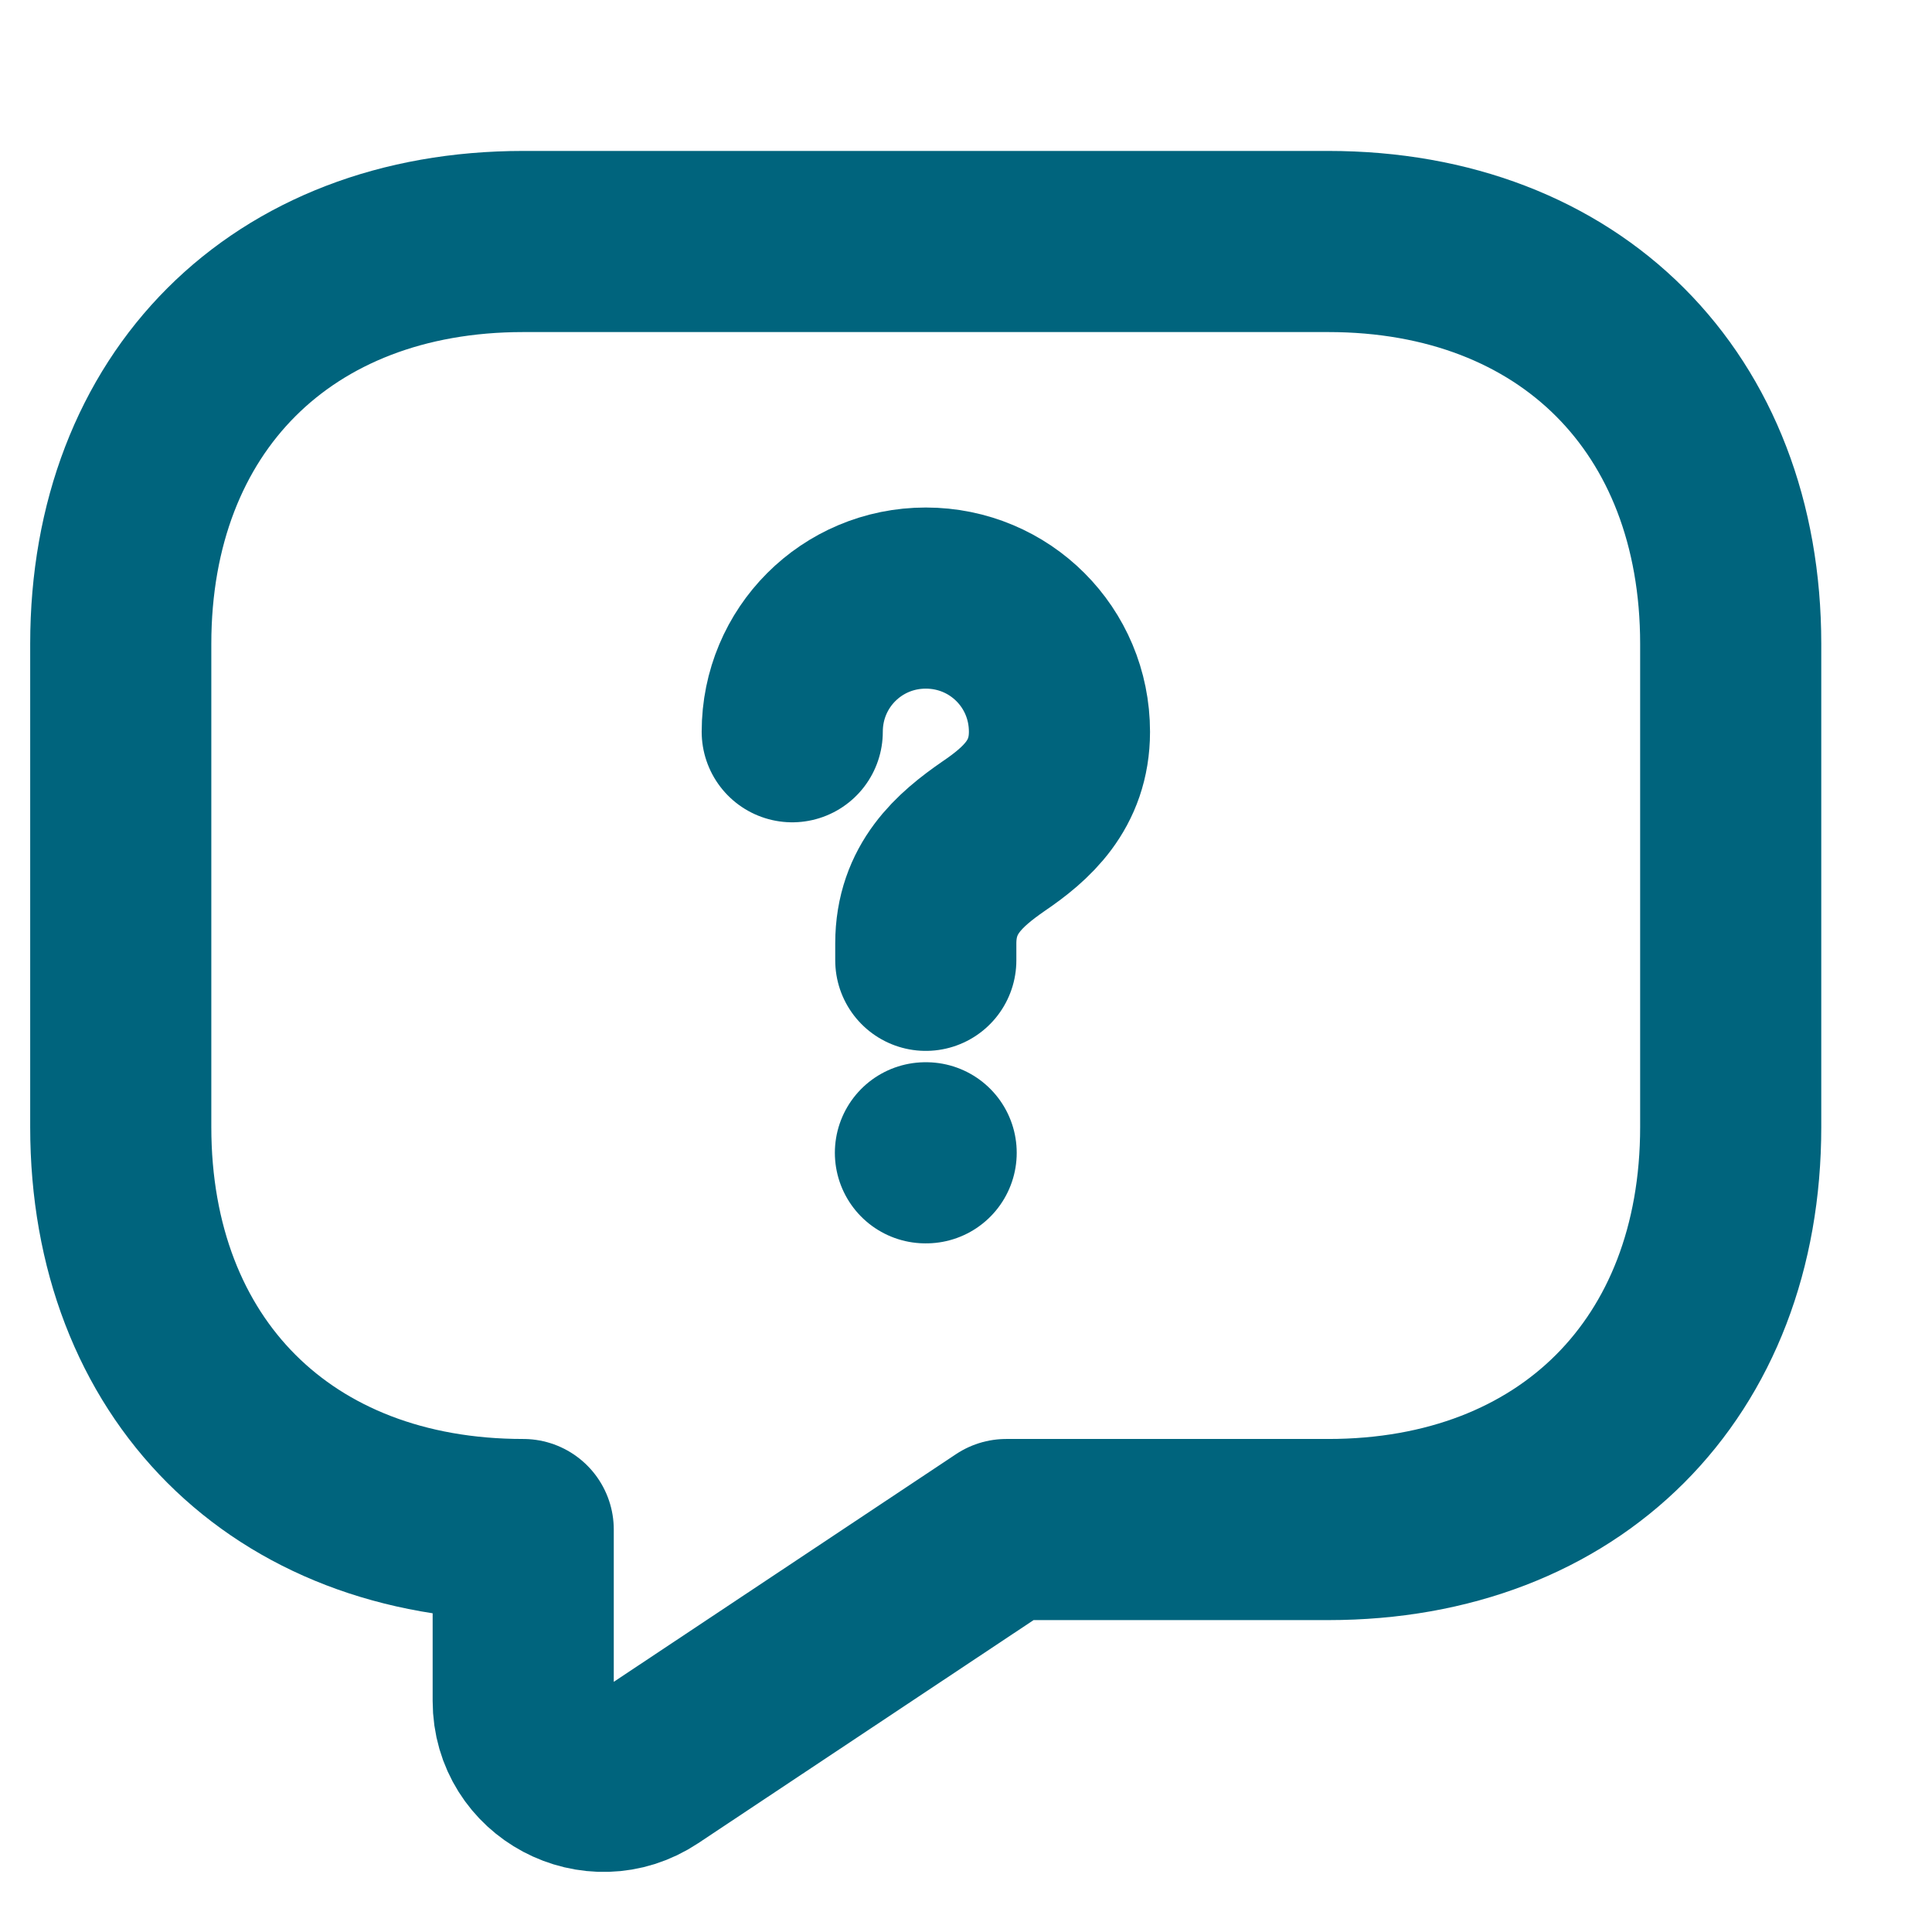
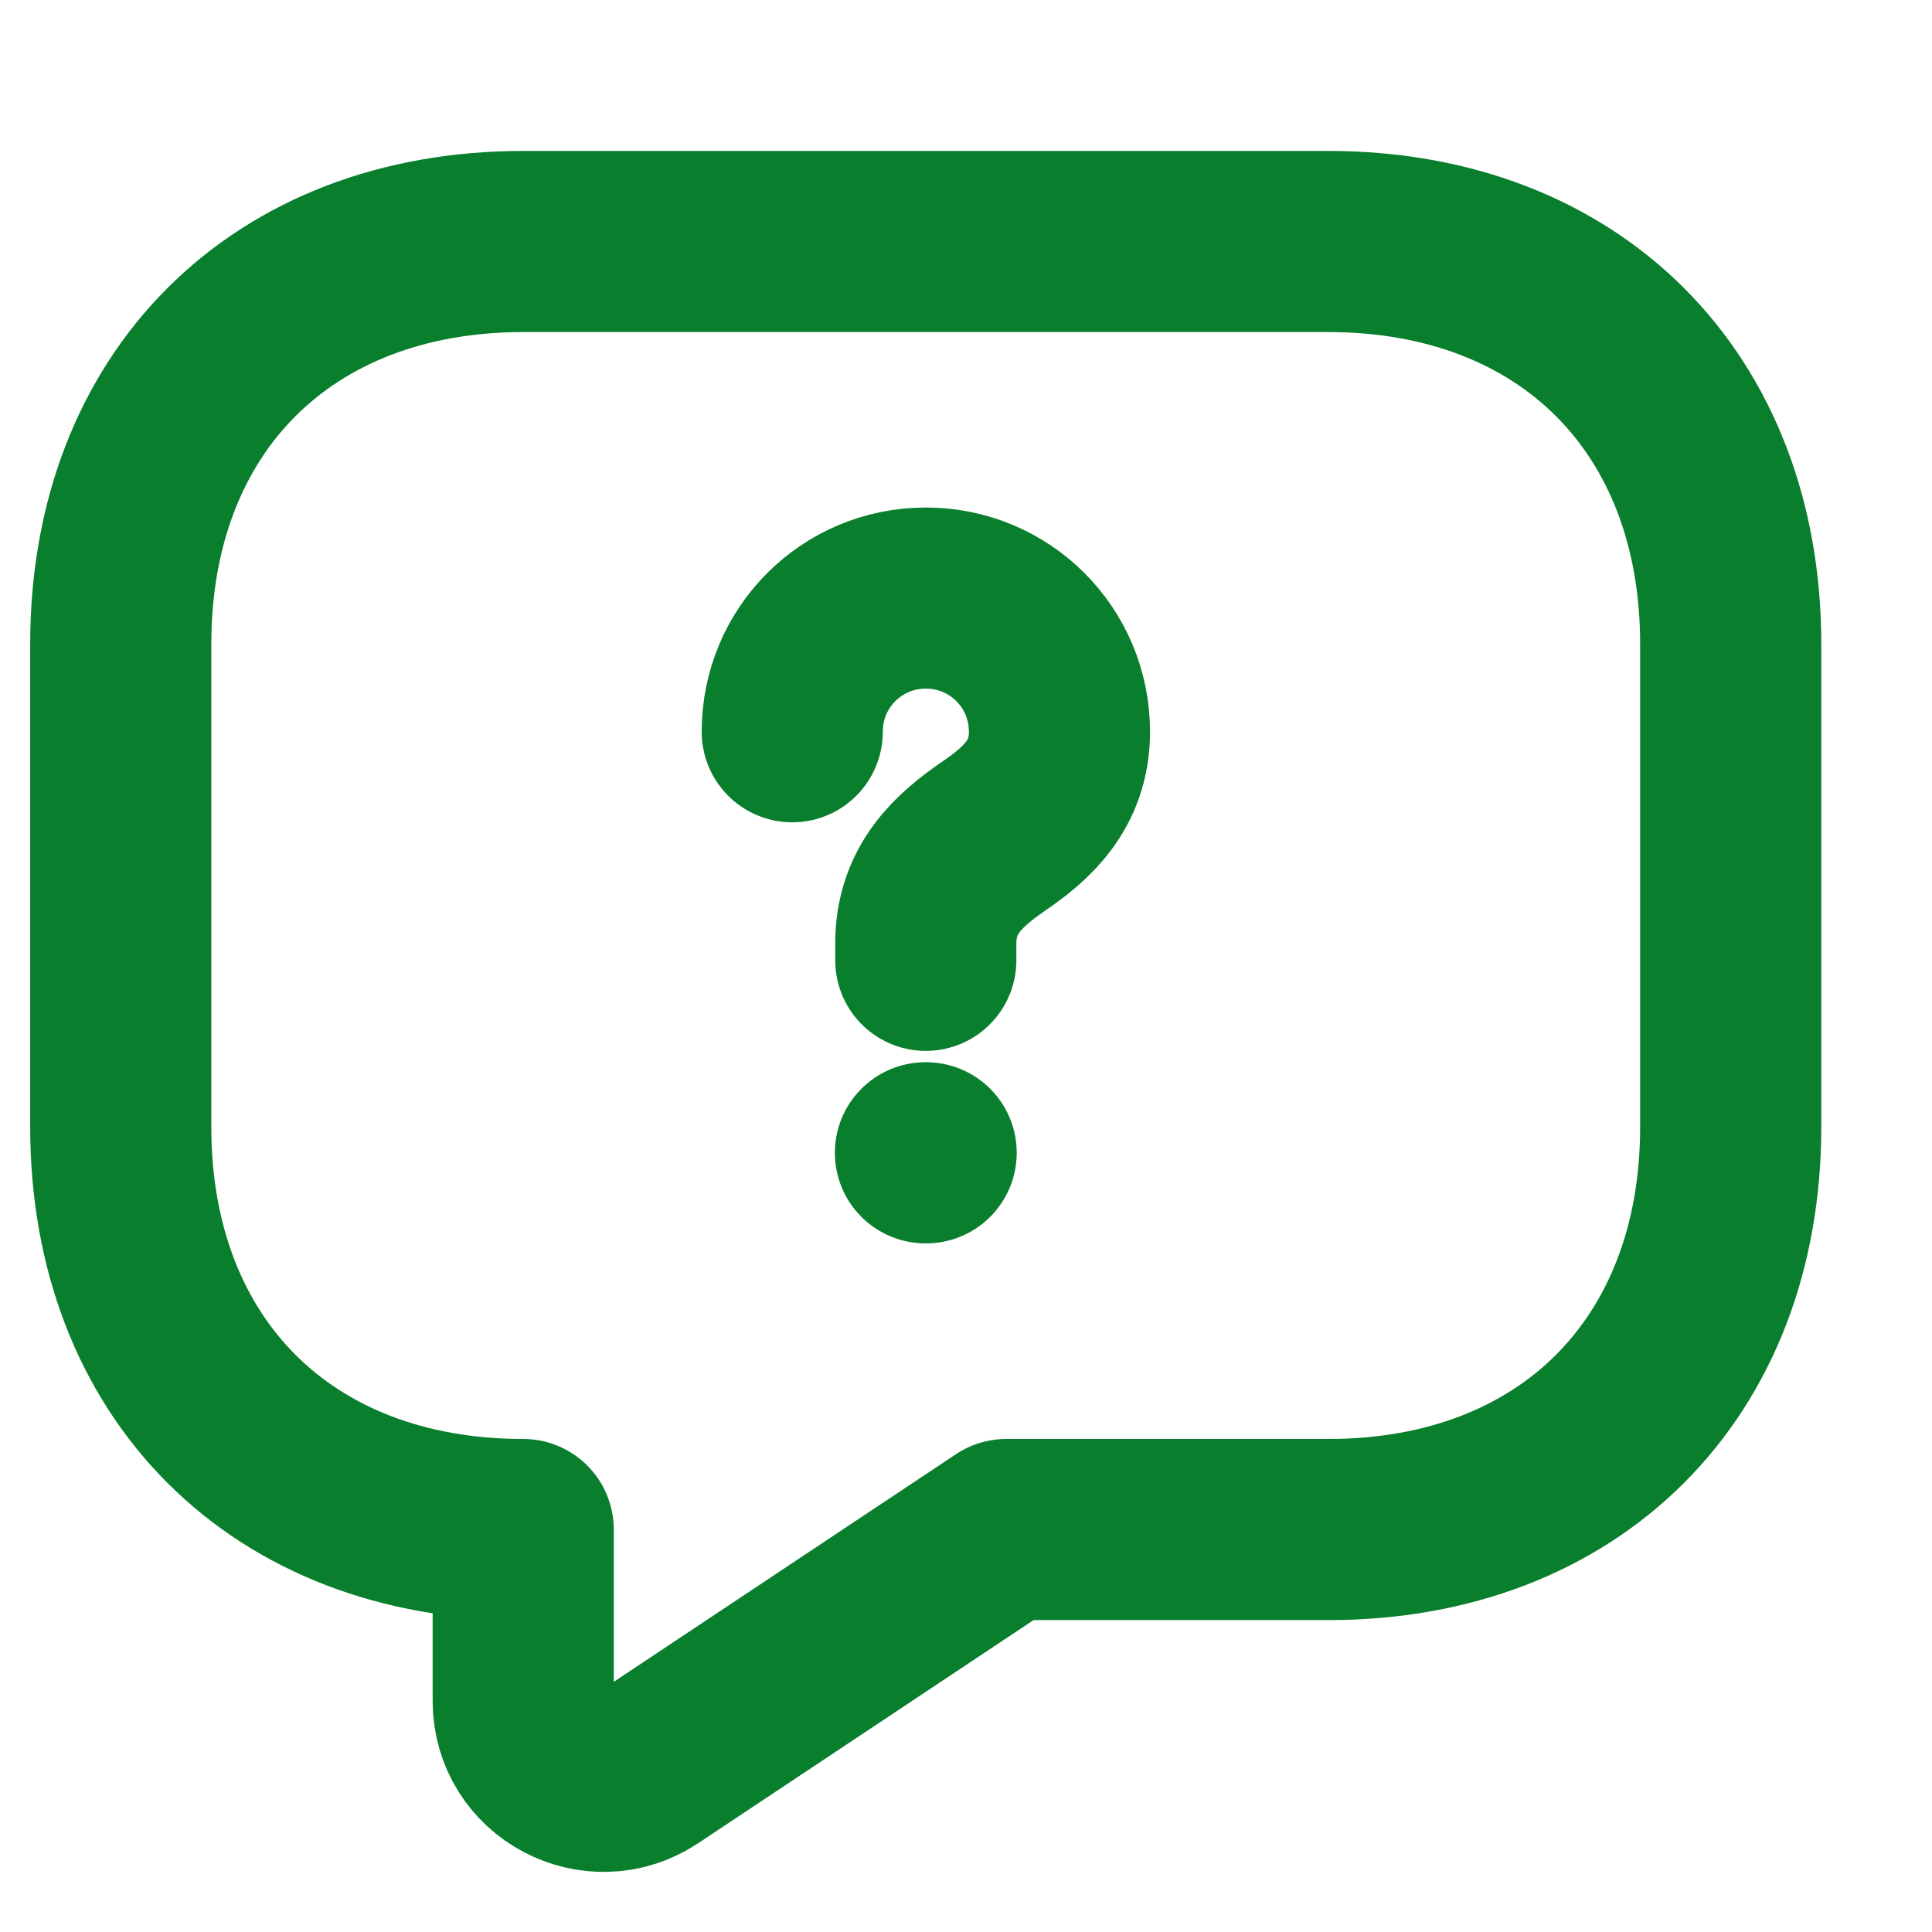
<svg xmlns="http://www.w3.org/2000/svg" width="16" height="16" viewBox="0 0 16 16" fill="none">
-   <path d="M11 12.667H8.333L5.367 14.64C4.927 14.933 4.333 14.62 4.333 14.087V12.667C2.333 12.667 1 11.333 1 9.333V5.333C1 3.333 2.333 2 4.333 2H11C13 2 14.333 3.333 14.333 5.333V9.333C14.333 11.333 13 12.667 11 12.667Z" stroke="#00647D" stroke-width="1.5" stroke-miterlimit="10" stroke-linecap="round" stroke-linejoin="round" />
-   <path d="M7.667 7.953V7.813C7.667 7.36 7.947 7.12 8.227 6.926C8.501 6.74 8.774 6.5 8.774 6.06C8.774 5.446 8.281 4.953 7.667 4.953C7.054 4.953 6.561 5.446 6.561 6.06" stroke="#00647D" stroke-width="1.5" stroke-linecap="round" stroke-linejoin="round" />
-   <path d="M7.664 9.547H7.67" stroke="#00647D" stroke-width="1.5" stroke-linecap="round" stroke-linejoin="round" />
+   <path d="M11 12.667H8.333L5.367 14.64C4.927 14.933 4.333 14.62 4.333 14.087V12.667C2.333 12.667 1 11.333 1 9.333V5.333C1 3.333 2.333 2 4.333 2H11C13 2 14.333 3.333 14.333 5.333V9.333C14.333 11.333 13 12.667 11 12.667Z" stroke="#097E2C" stroke-width="1.5" stroke-miterlimit="10" stroke-linecap="round" stroke-linejoin="round" />
+   <path d="M7.667 7.953V7.813C7.667 7.36 7.947 7.12 8.227 6.926C8.501 6.74 8.774 6.5 8.774 6.06C8.774 5.446 8.281 4.953 7.667 4.953C7.054 4.953 6.561 5.446 6.561 6.06" stroke="#097E2C" stroke-width="1.5" stroke-linecap="round" stroke-linejoin="round" />
+   <path d="M7.664 9.547H7.67" stroke="#097E2C" stroke-width="1.5" stroke-linecap="round" stroke-linejoin="round" />
</svg>
